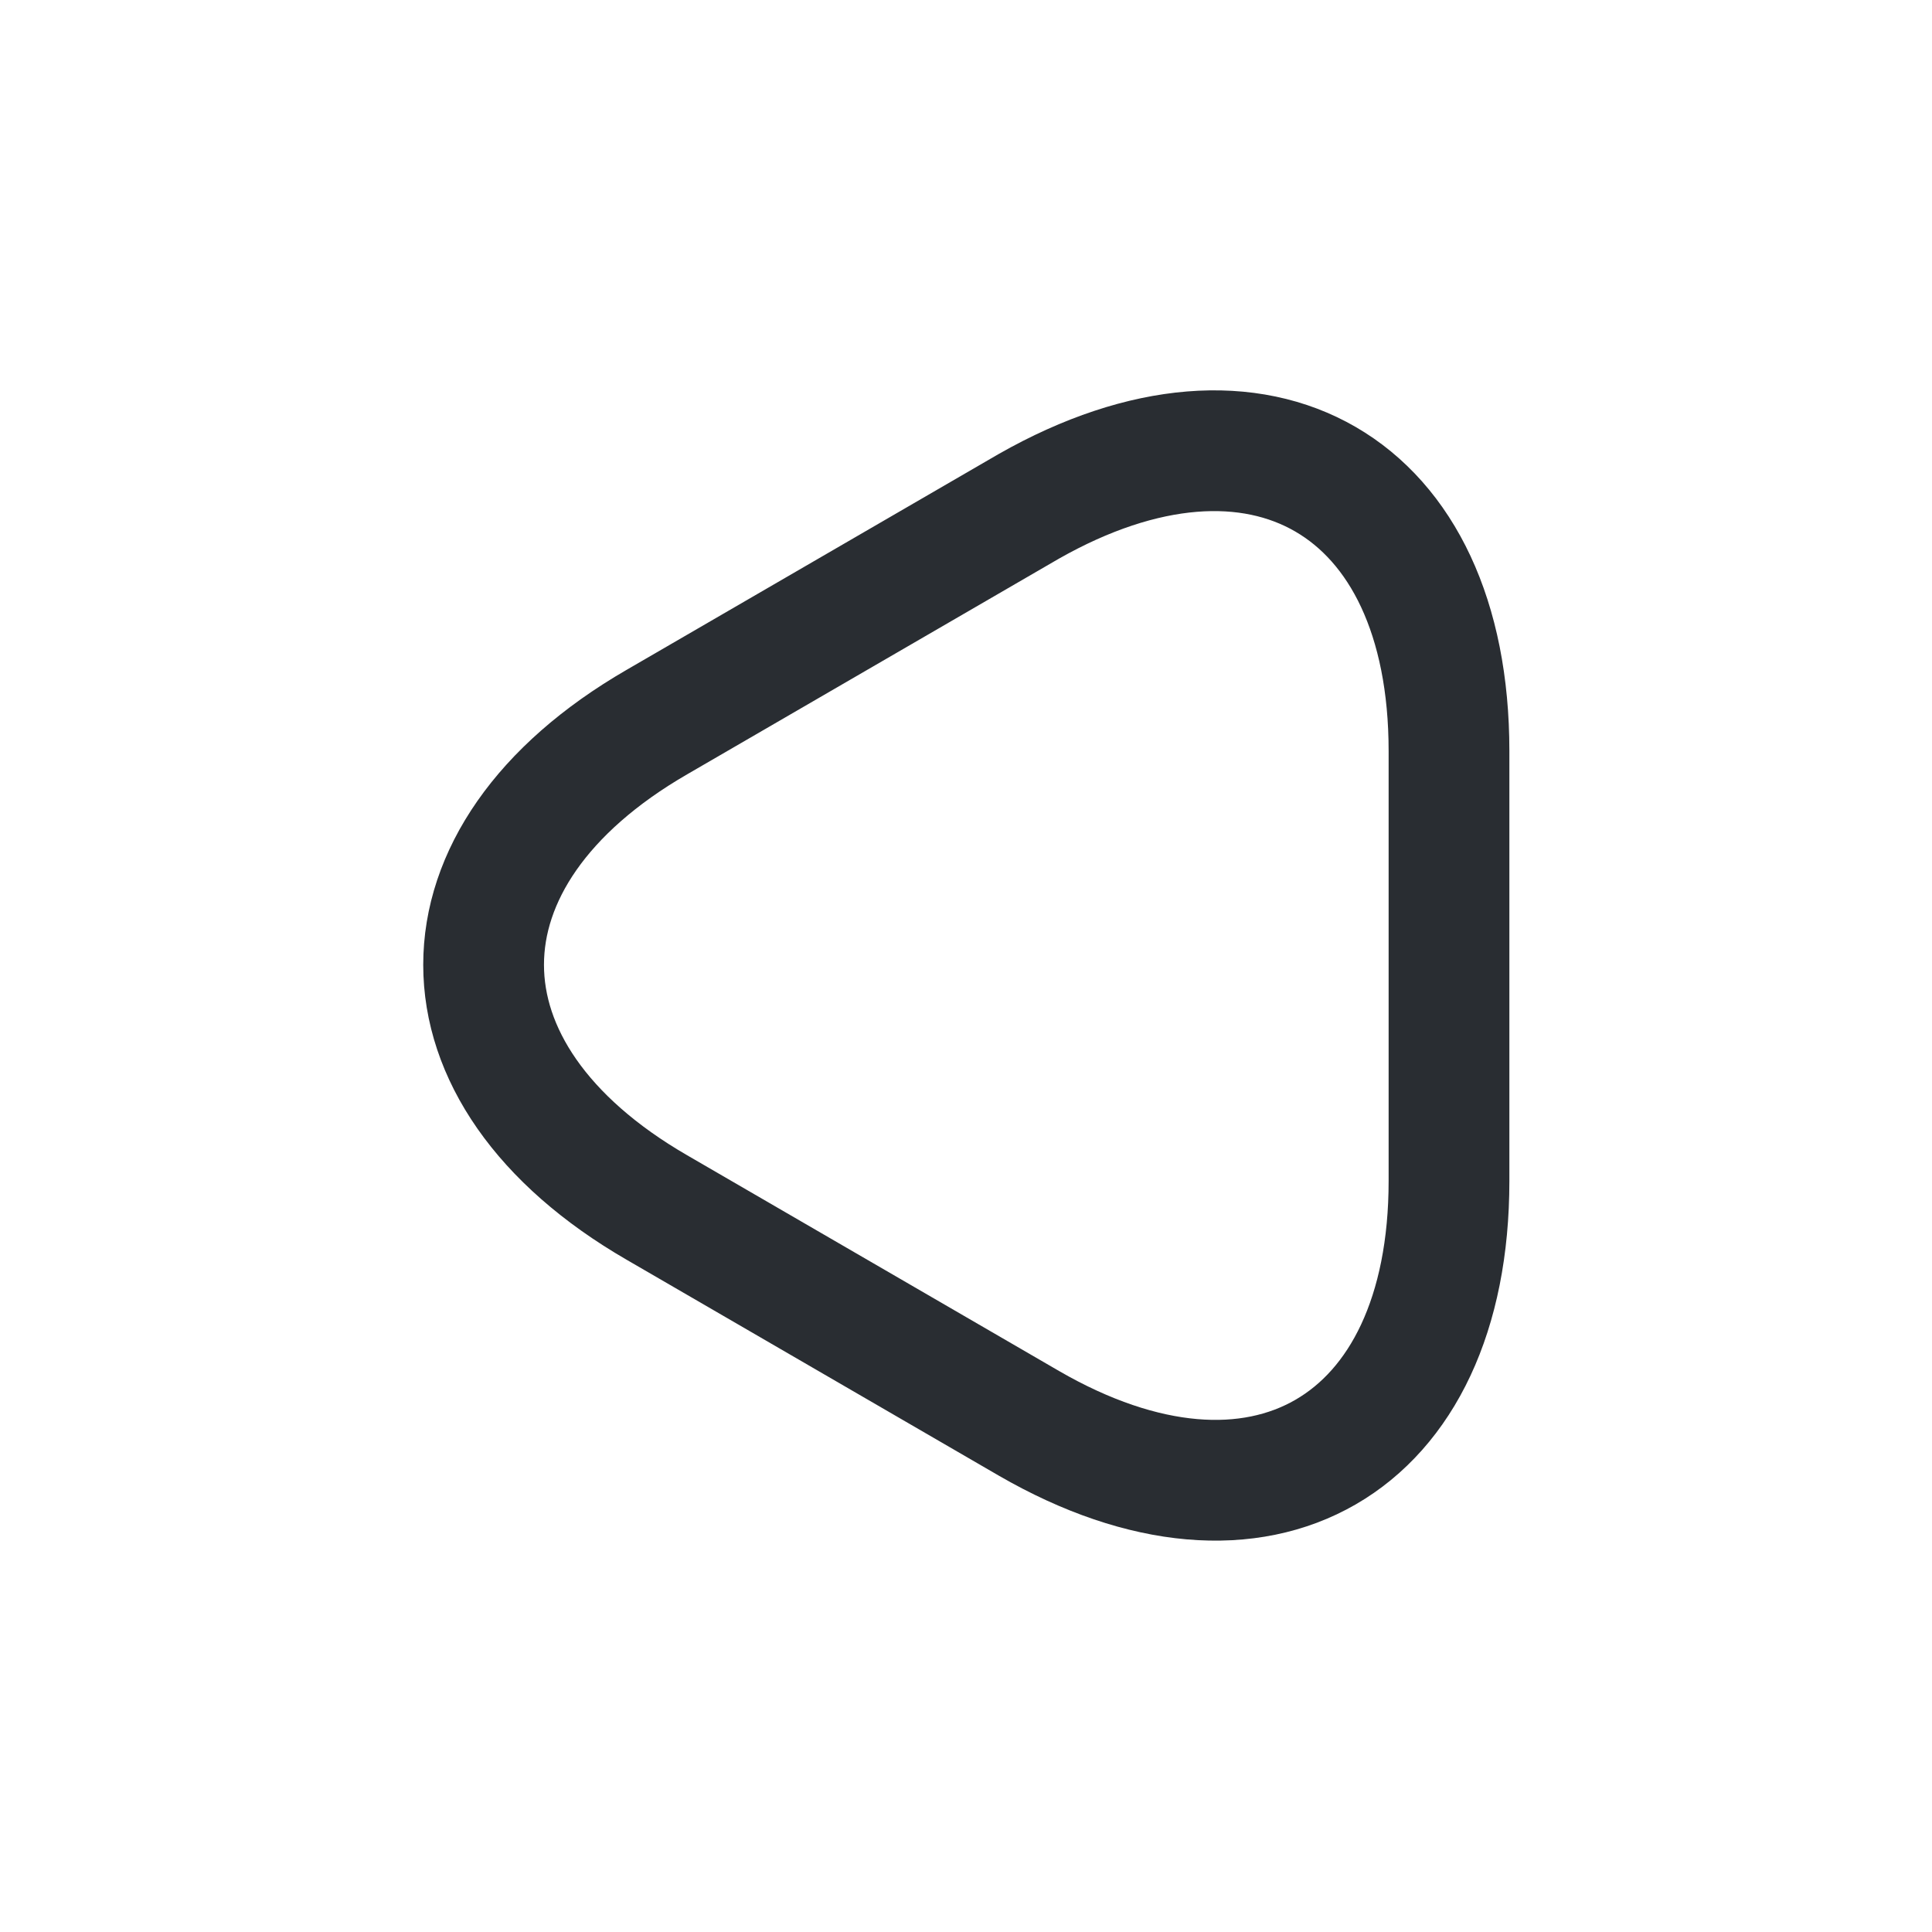
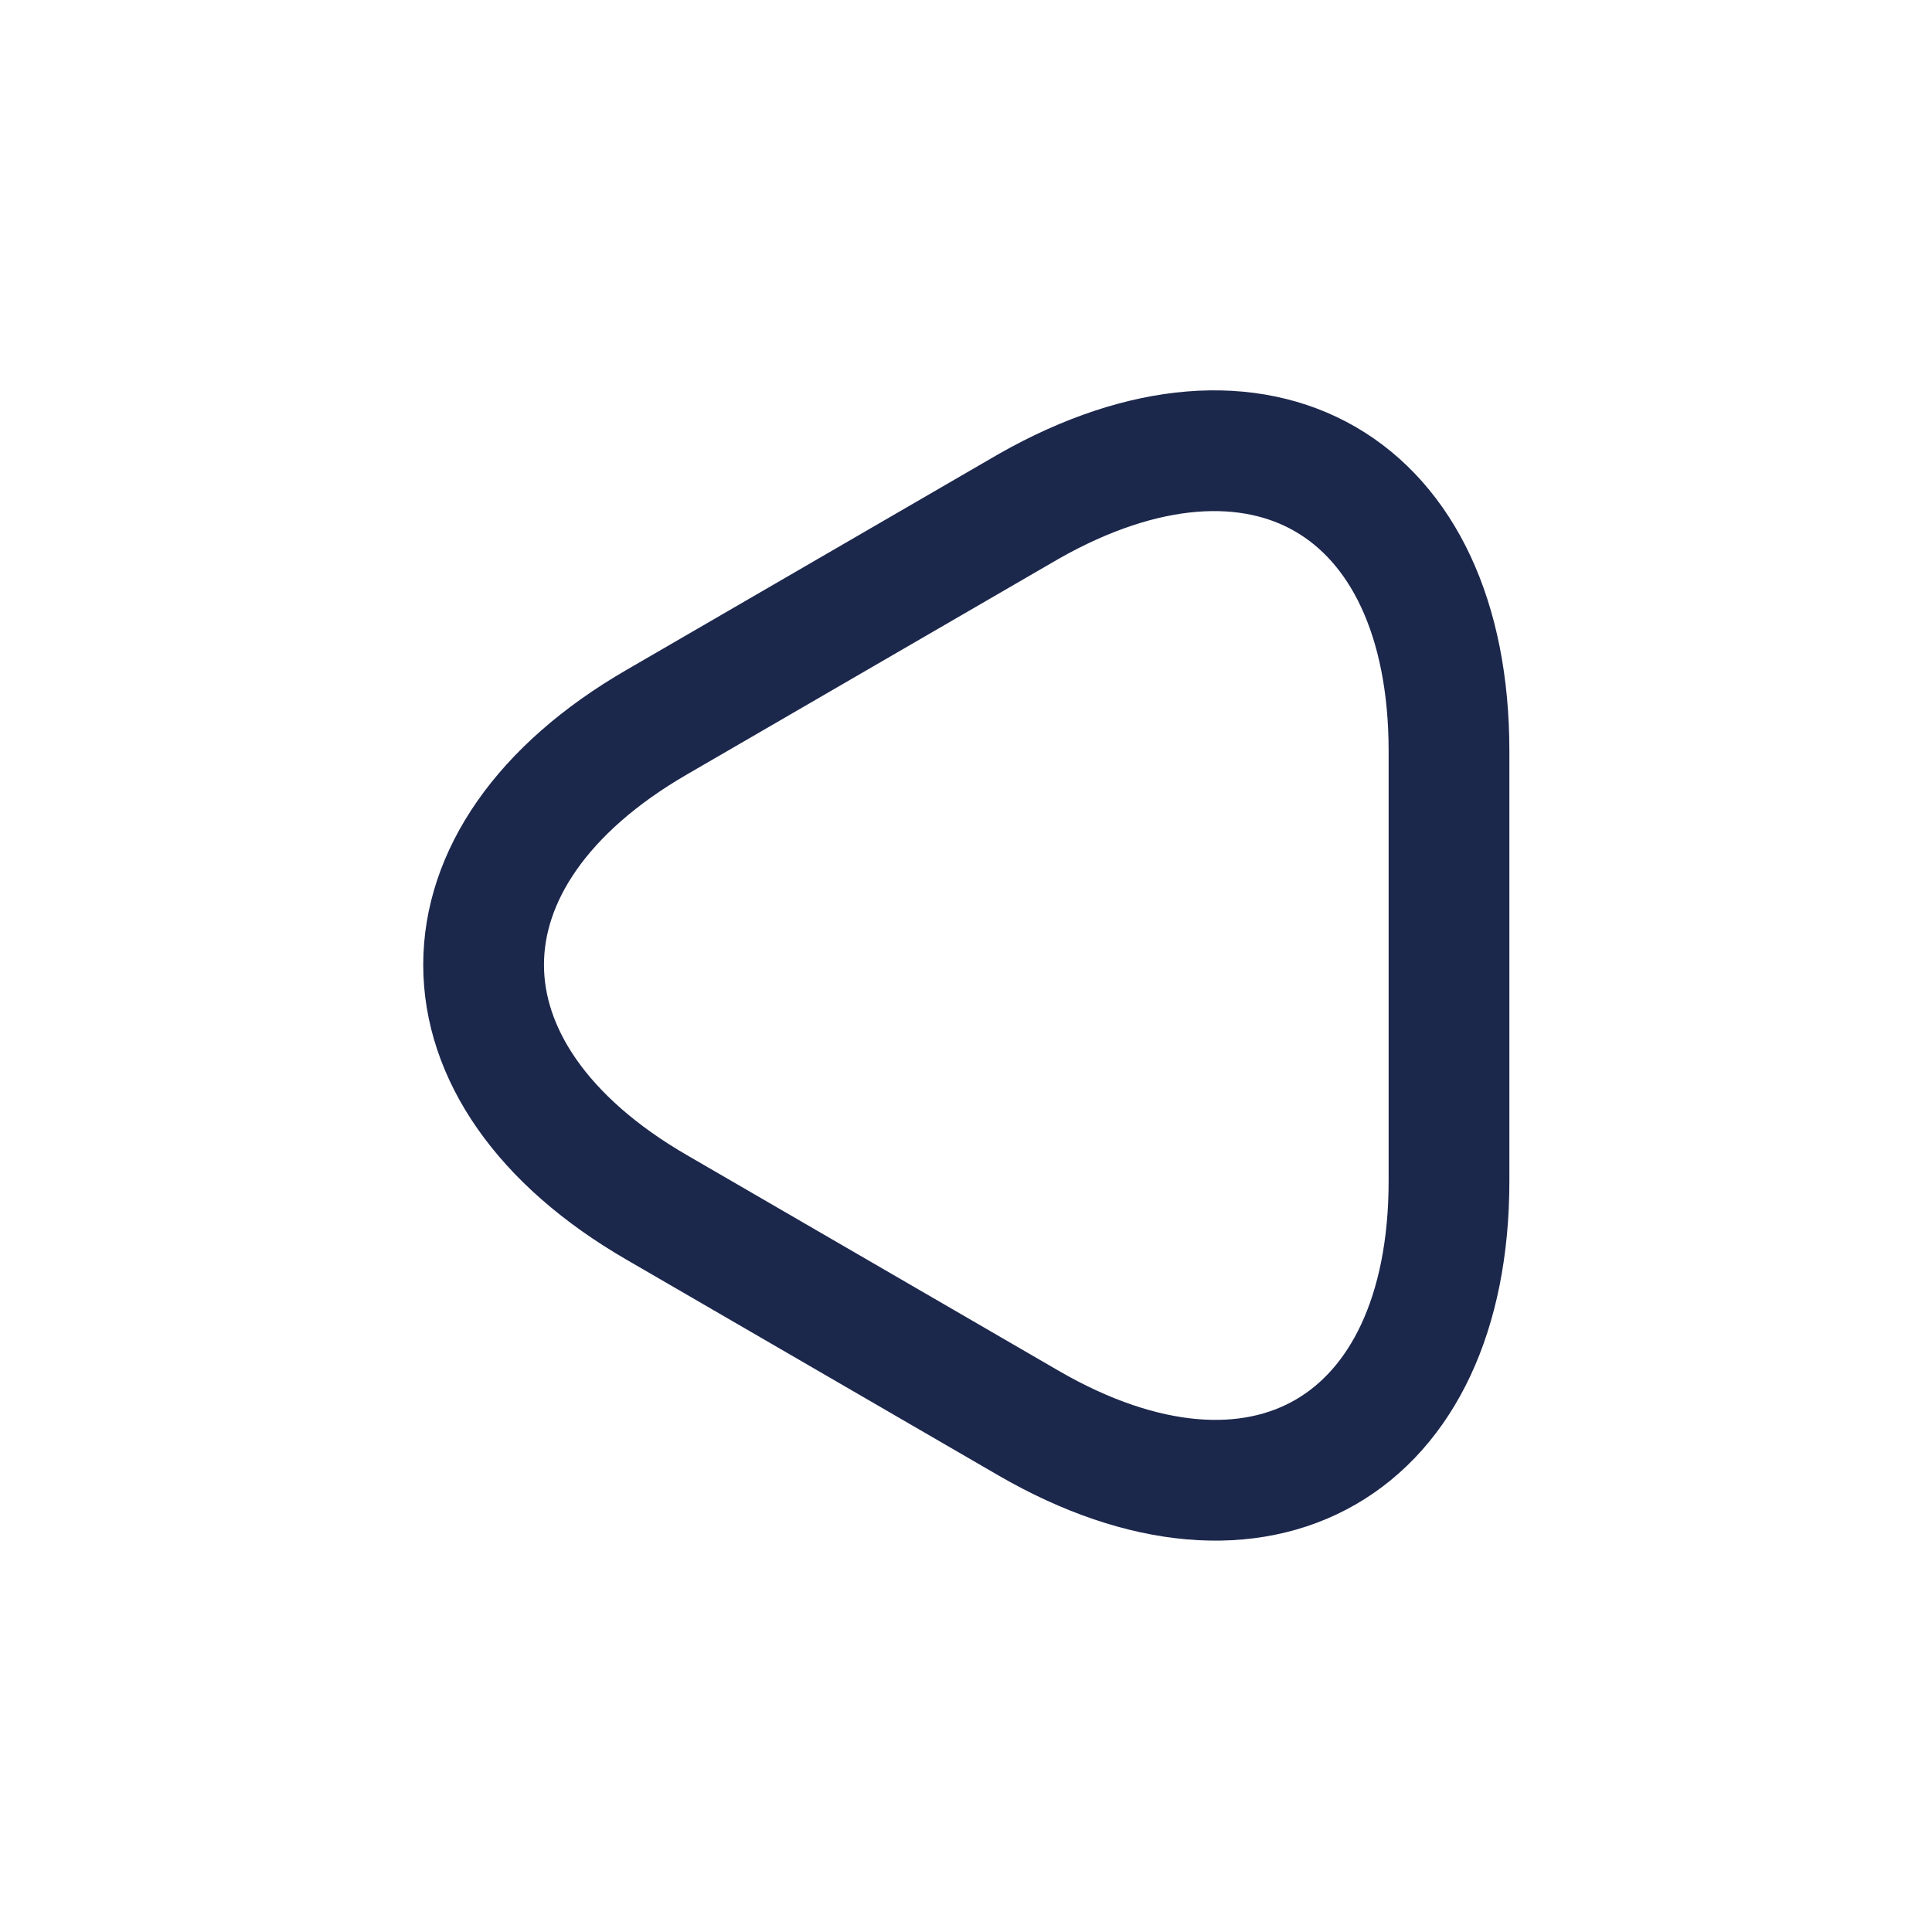
<svg xmlns="http://www.w3.org/2000/svg" width="800px" height="800px" viewBox="0 0 24 24" fill="none">
-   <path d="M18 12V14.67C18 17.98 15.65 19.34 12.78 17.68L10.47 16.34L8.16 15C5.29 13.34 5.29 10.63 8.16 8.97L10.47 7.63L12.78 6.29C15.65 4.66 18 6.01 18 9.33V12Z" stroke="#292D32" stroke-width="1.5" stroke-miterlimit="10" stroke-linecap="round" stroke-linejoin="round" />
+   <path d="M18 12V14.67C18 17.98 15.65 19.34 12.78 17.68L10.47 16.34L8.16 15C5.29 13.34 5.29 10.63 8.16 8.97L10.47 7.63L12.78 6.29C15.65 4.66 18 6.01 18 9.33V12Z" stroke="#1C274C" stroke-width="1.5" stroke-miterlimit="10" stroke-linecap="round" stroke-linejoin="round" />
</svg>
